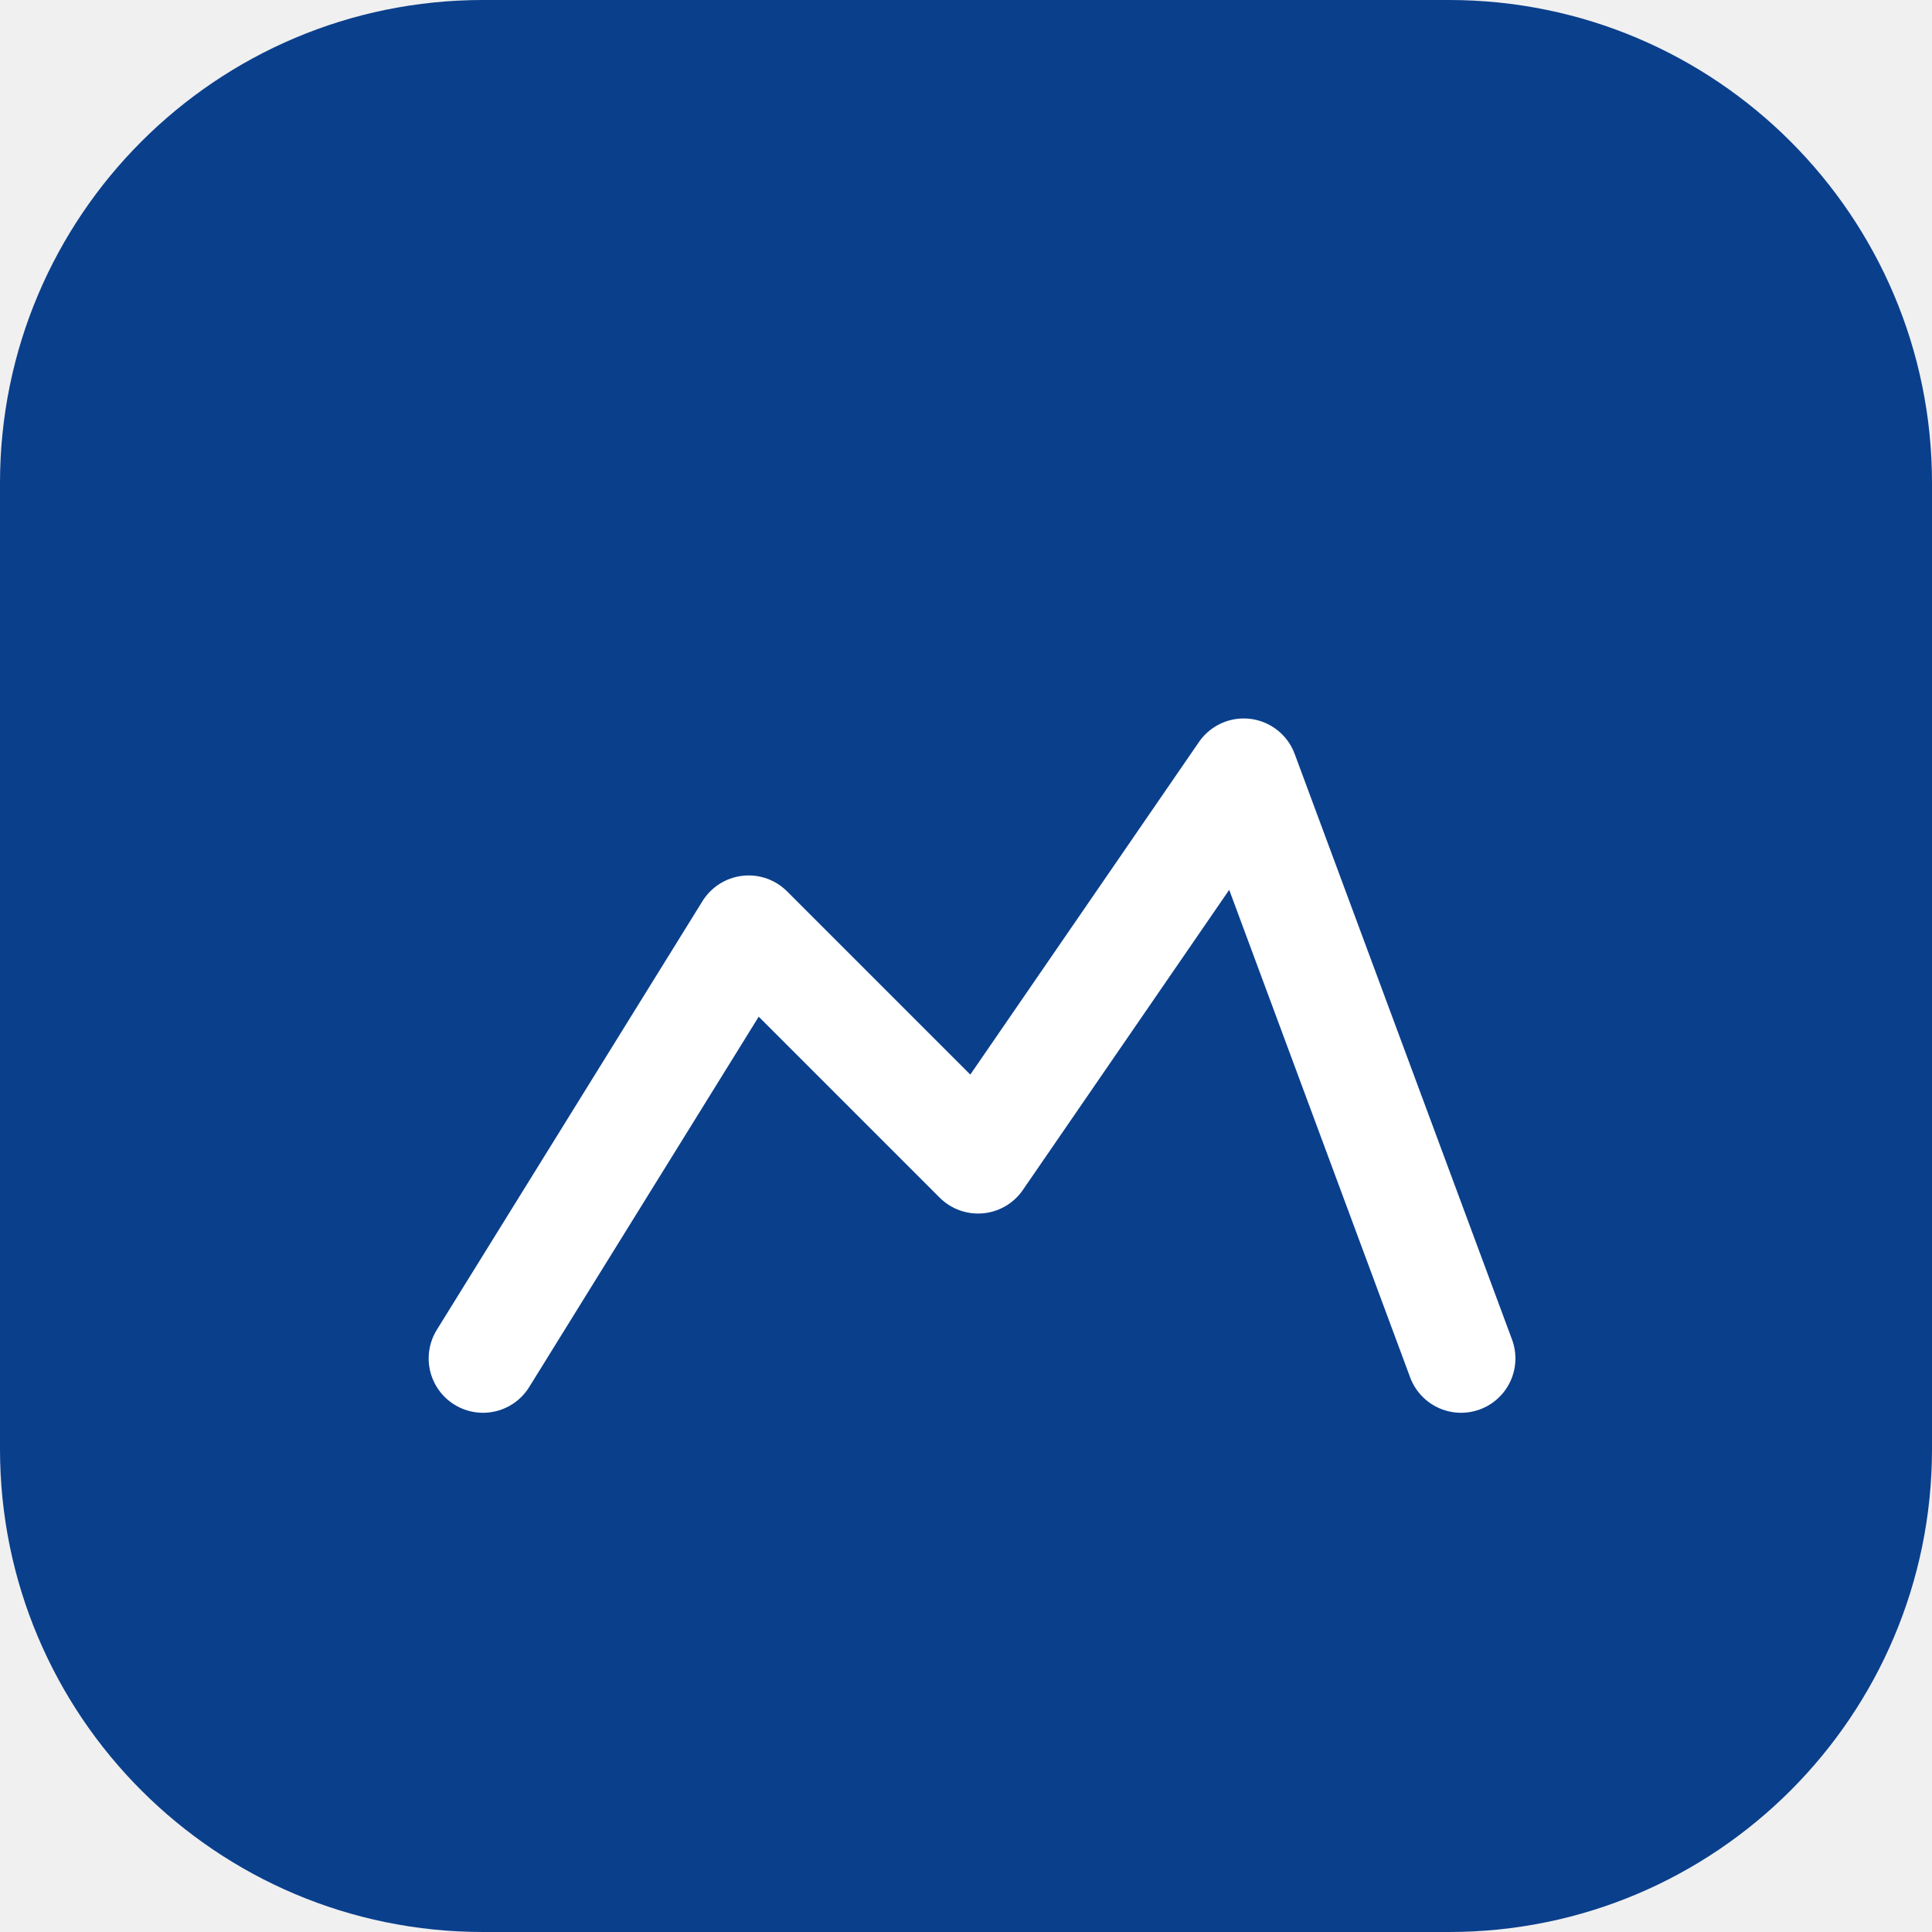
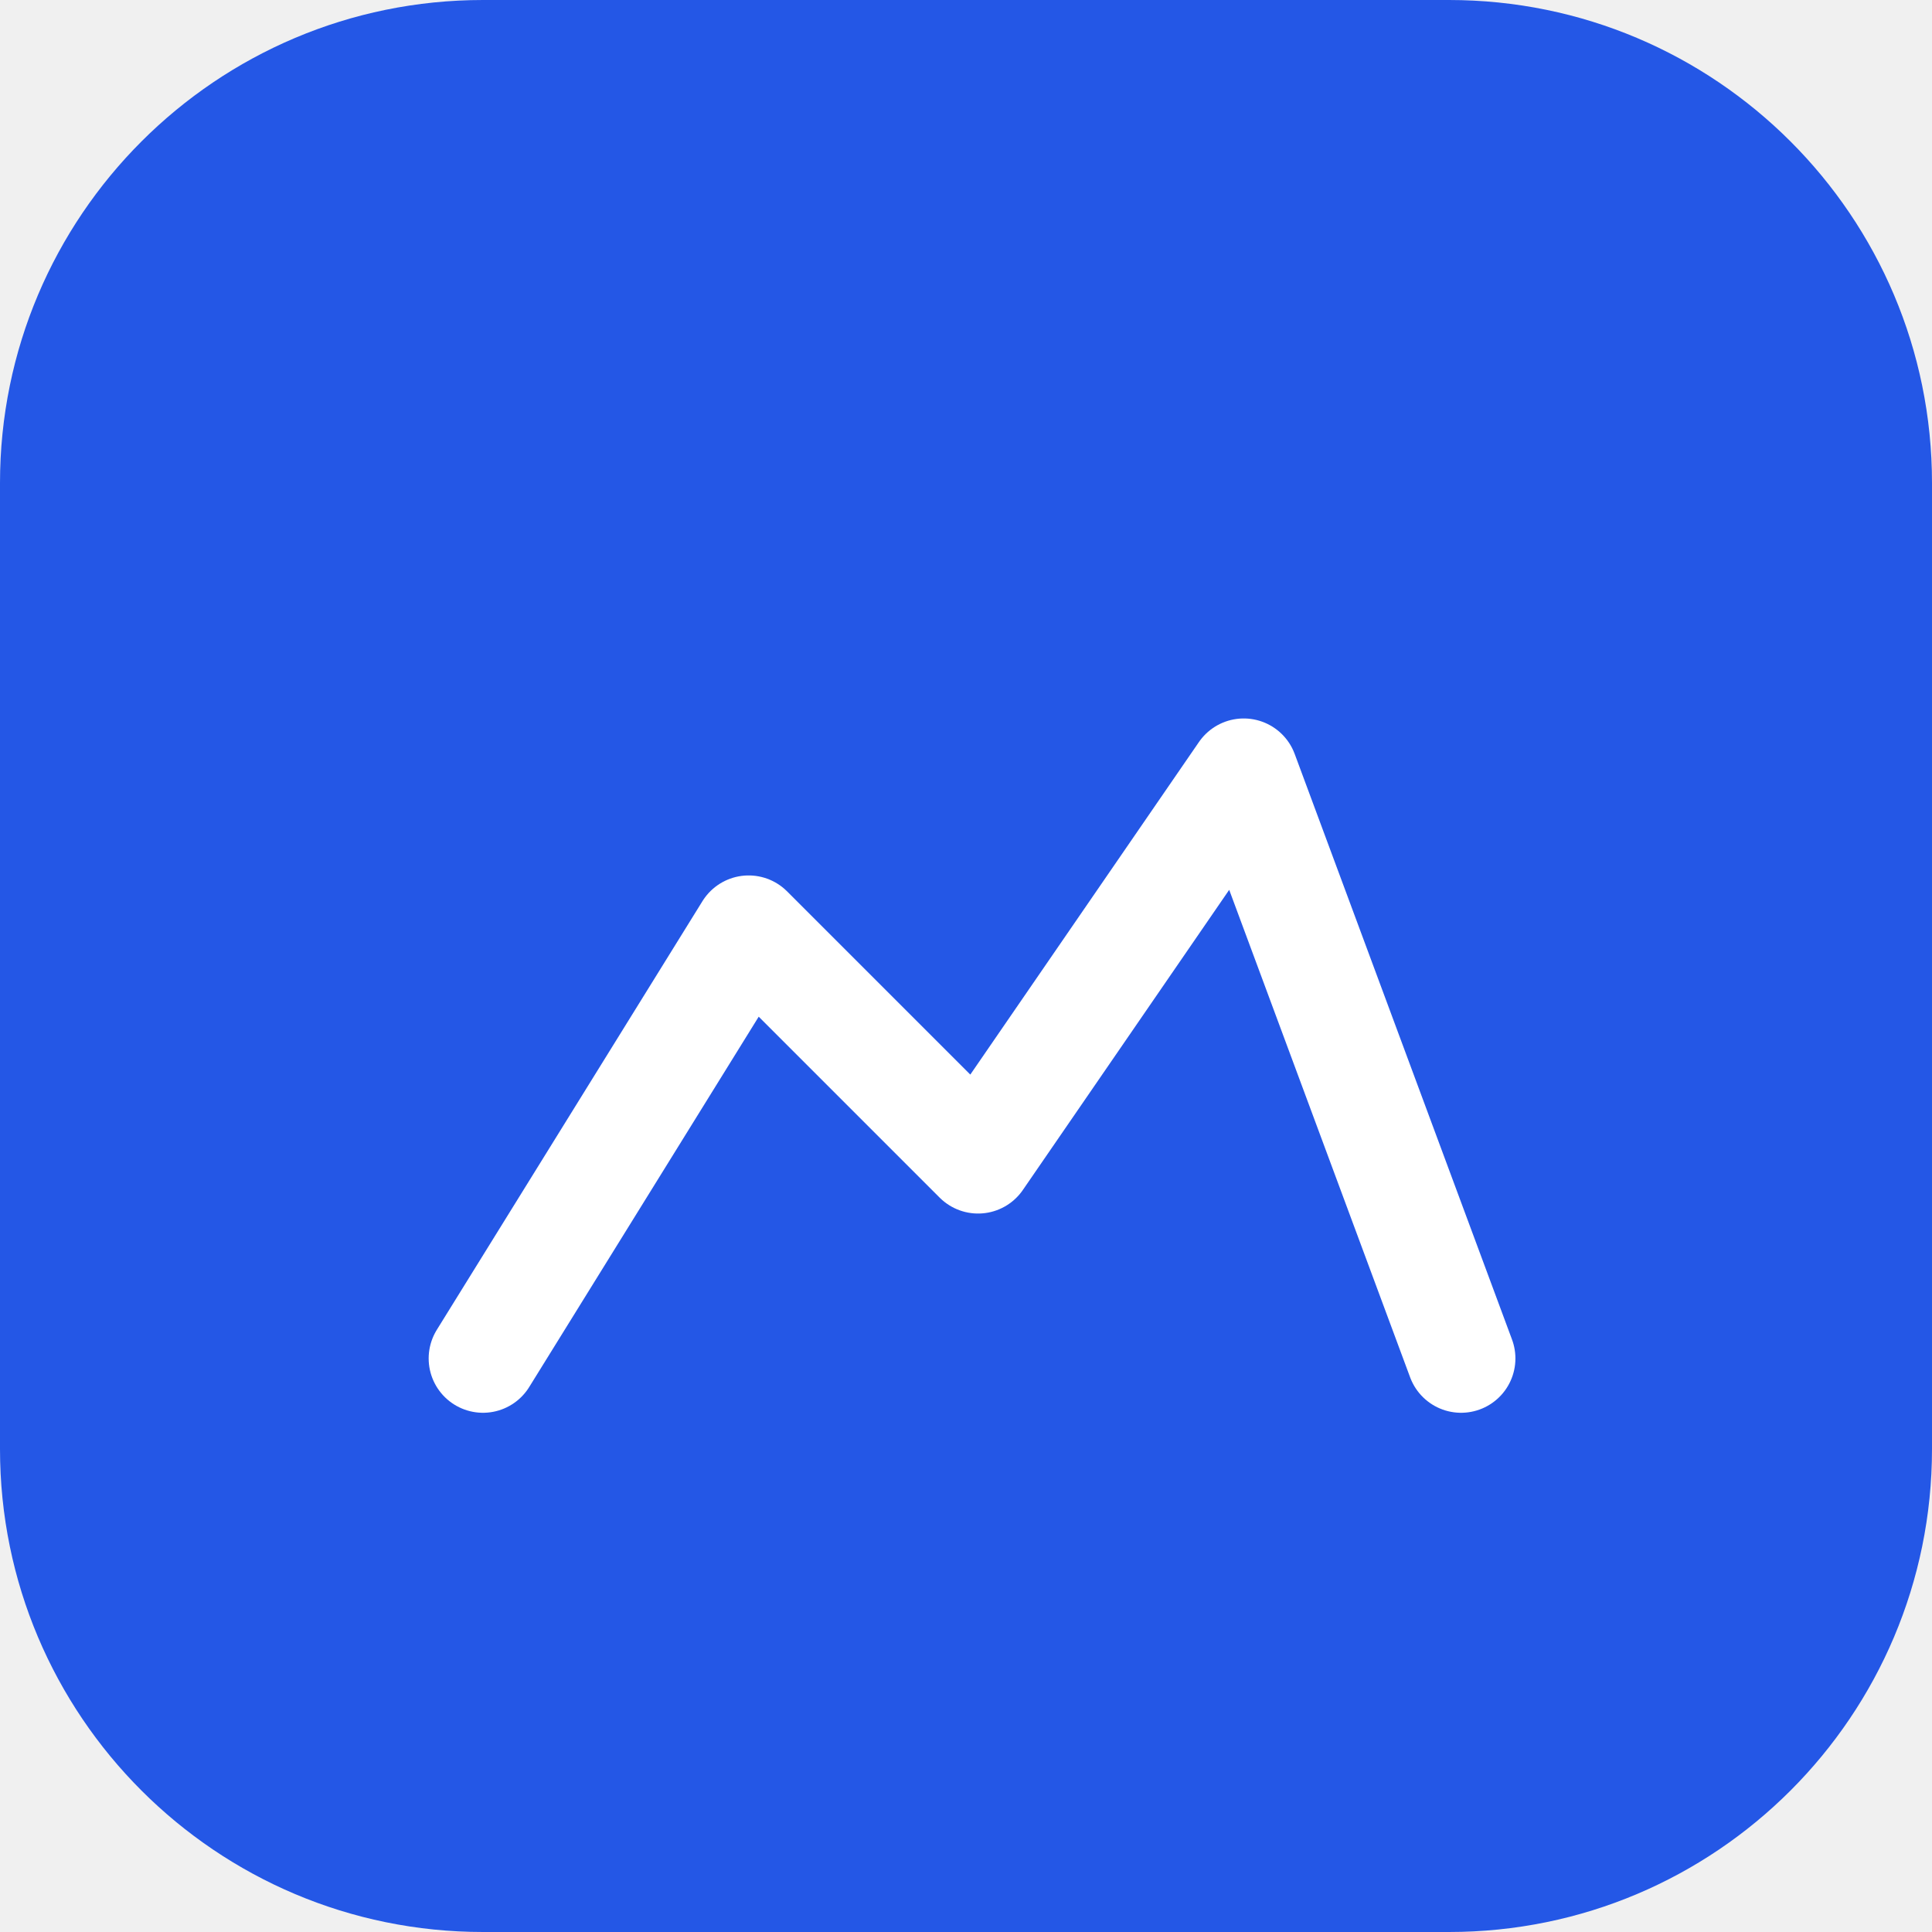
<svg xmlns="http://www.w3.org/2000/svg" viewBox="0 0 32 32" fill="none">
-   <rect width="32" height="32" rx="8" fill="#0A3F8C" />
+   <rect width="32" height="32" rx="8" fill="#2457E6" />
  <path d="M8 22.5 12.4 15.4 16.2 19.2 20.6 12.8 24.2 22.5" stroke="white" stroke-width="1.8" stroke-linecap="round" stroke-linejoin="round" />
</svg>
